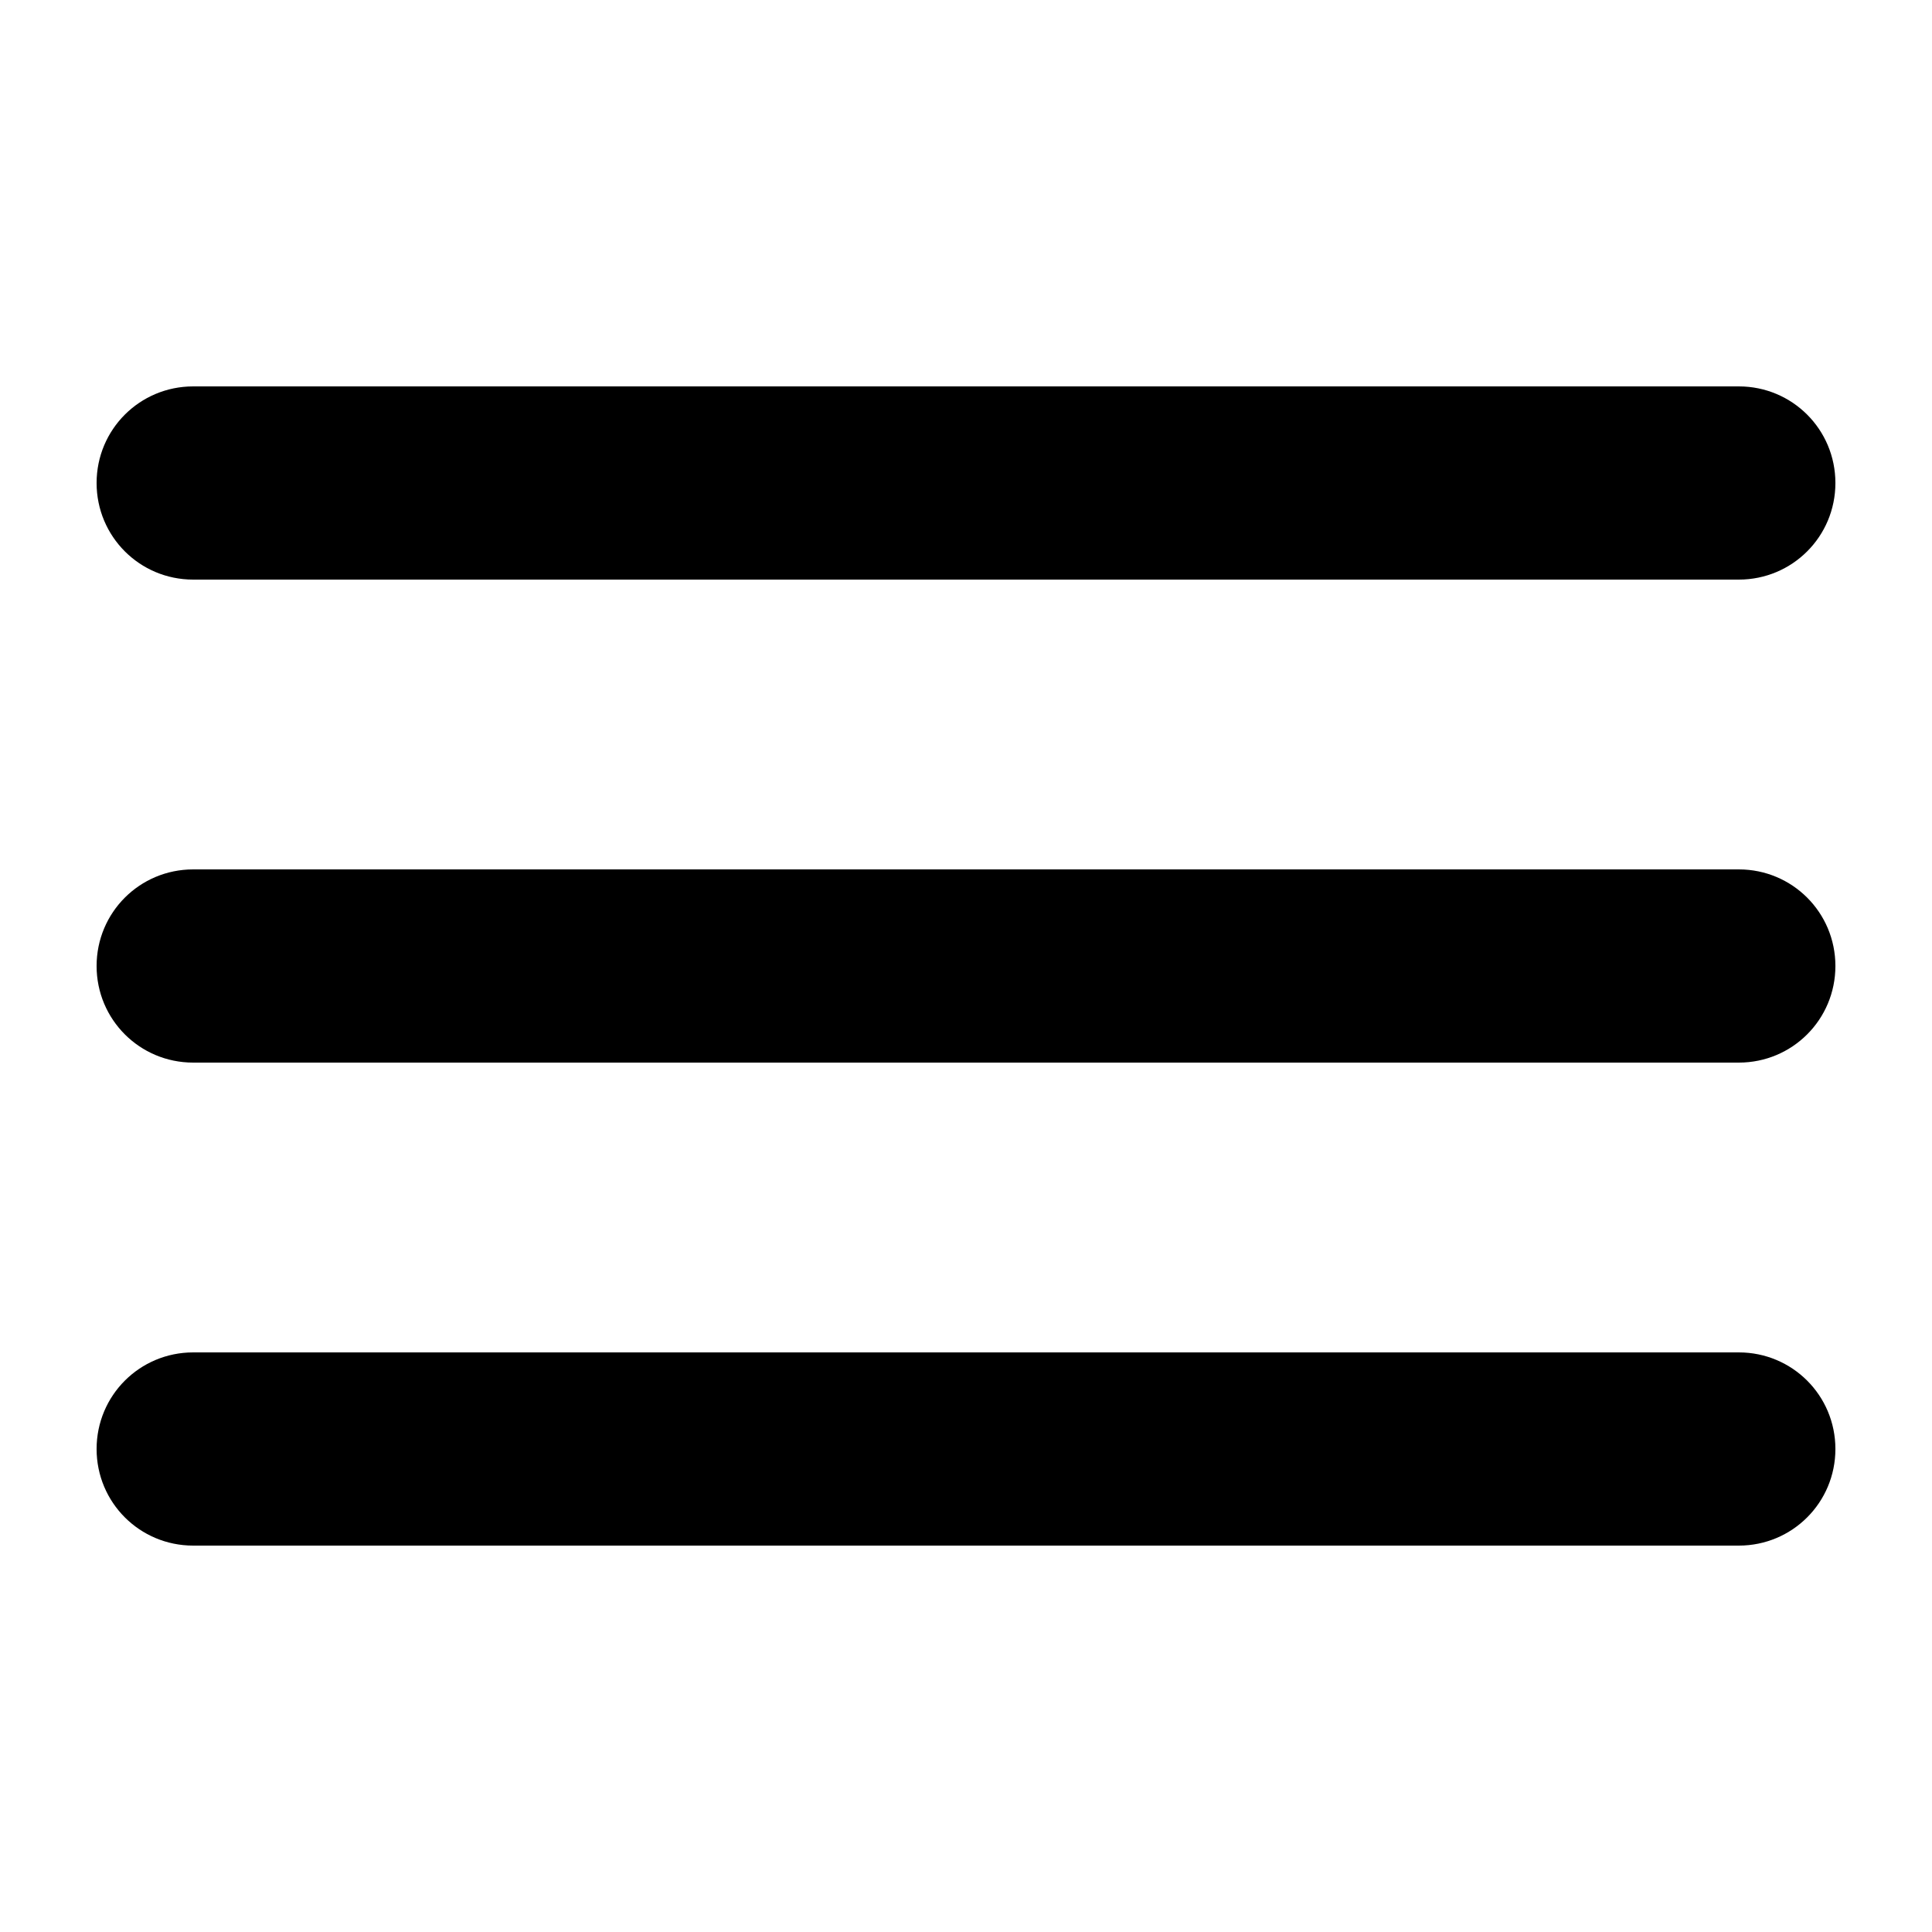
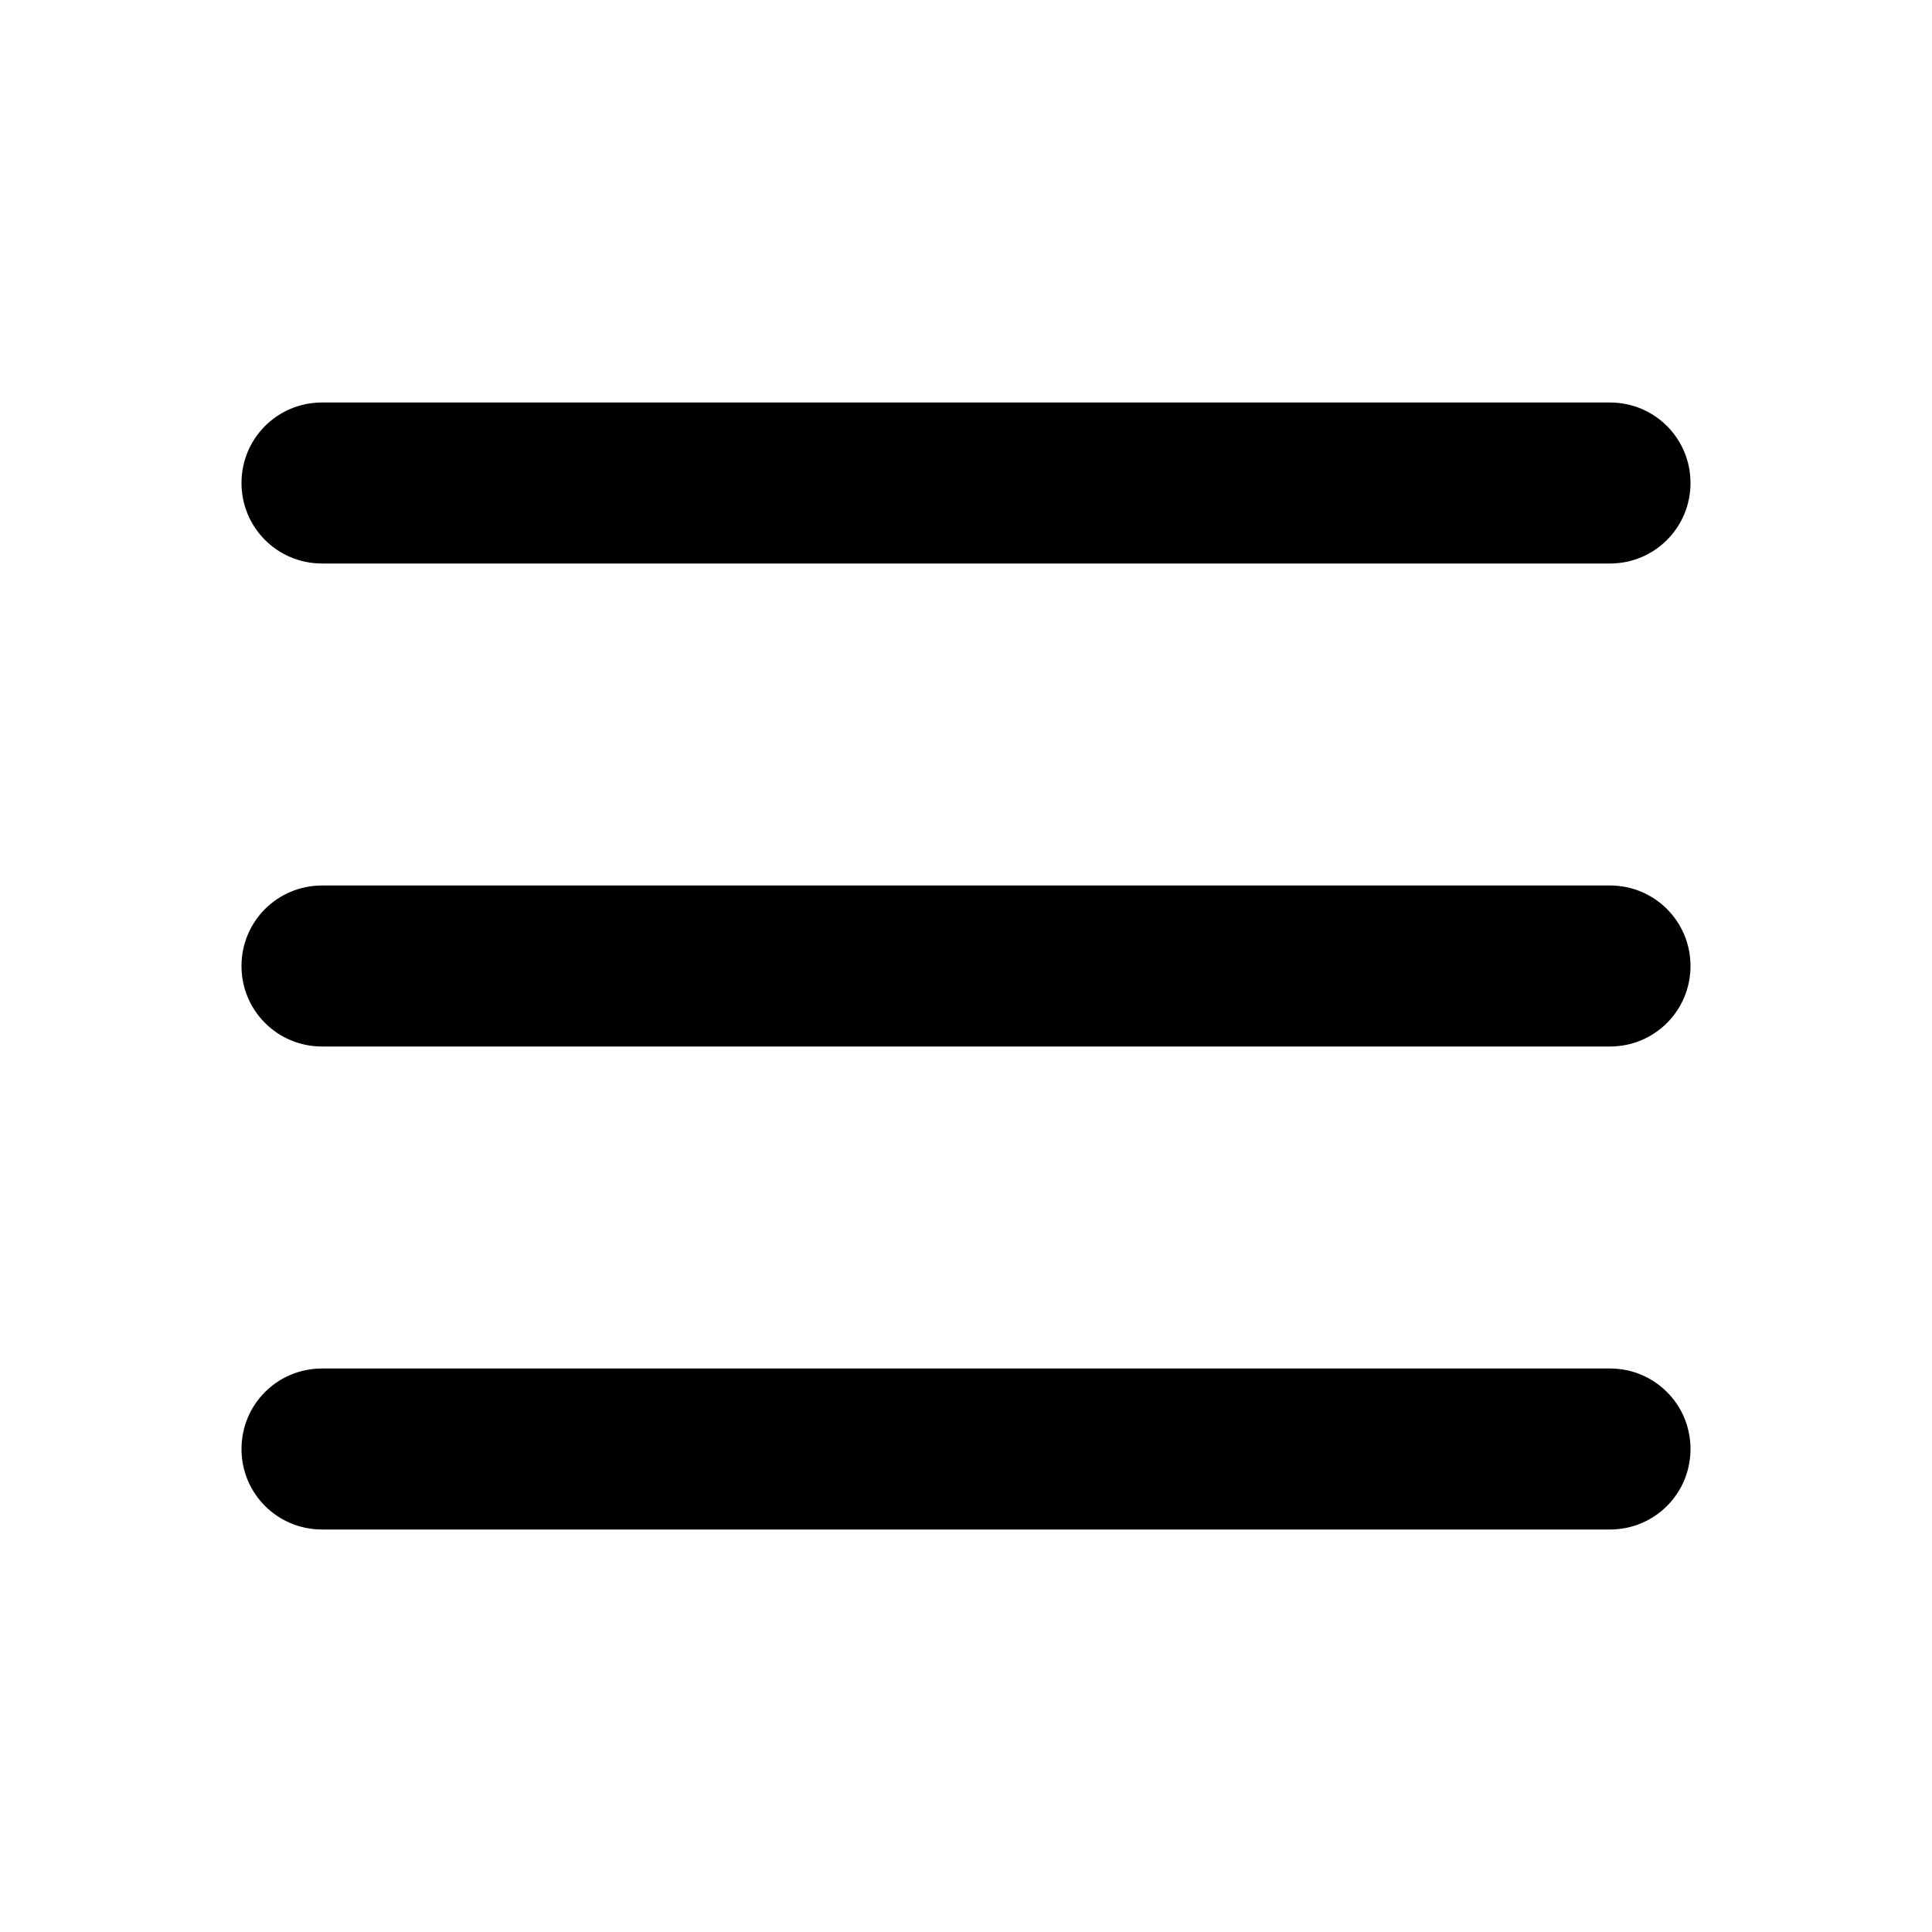
- <svg xmlns="http://www.w3.org/2000/svg" version="1.1" viewBox="0 0 20 20">
-   <path d="m2 4h16c.554 0 1 .446 1 1s-.446 1-1 1h-16c-.554 0-1-.446-1-1s.446-1 1-1z" />
-   <path d="m2 9h16c.554 0 1 .446 1 1s-.446 1-1 1h-16c-.554 0-1-.446-1-1s.446-1 1-1z" />
-   <path d="m2 14h16c.554 0 1 .446 1 1s-.446 1-1 1h-16c-.554 0-1-.446-1-1s.446-1 1-1z" />
+ <svg xmlns="http://www.w3.org/2000/svg" version="1.1" viewBox="0 0 24 24">
+   <path d="m4 5c-.554 0-1 .446-1 1s.446 1 1 1h16c.554 0 1-.446 1-1s-.446-1-1-1zm0 6c-.554 0-1 .446-1 1s.446 1 1 1h16c.554 0 1-.446 1-1s-.446-1-1-1zm0 6c-.554 0-1 .446-1 1s.446 1 1 1h16c.554 0 1-.446 1-1s-.446-1-1-1z" stroke-width="0" />
</svg>
